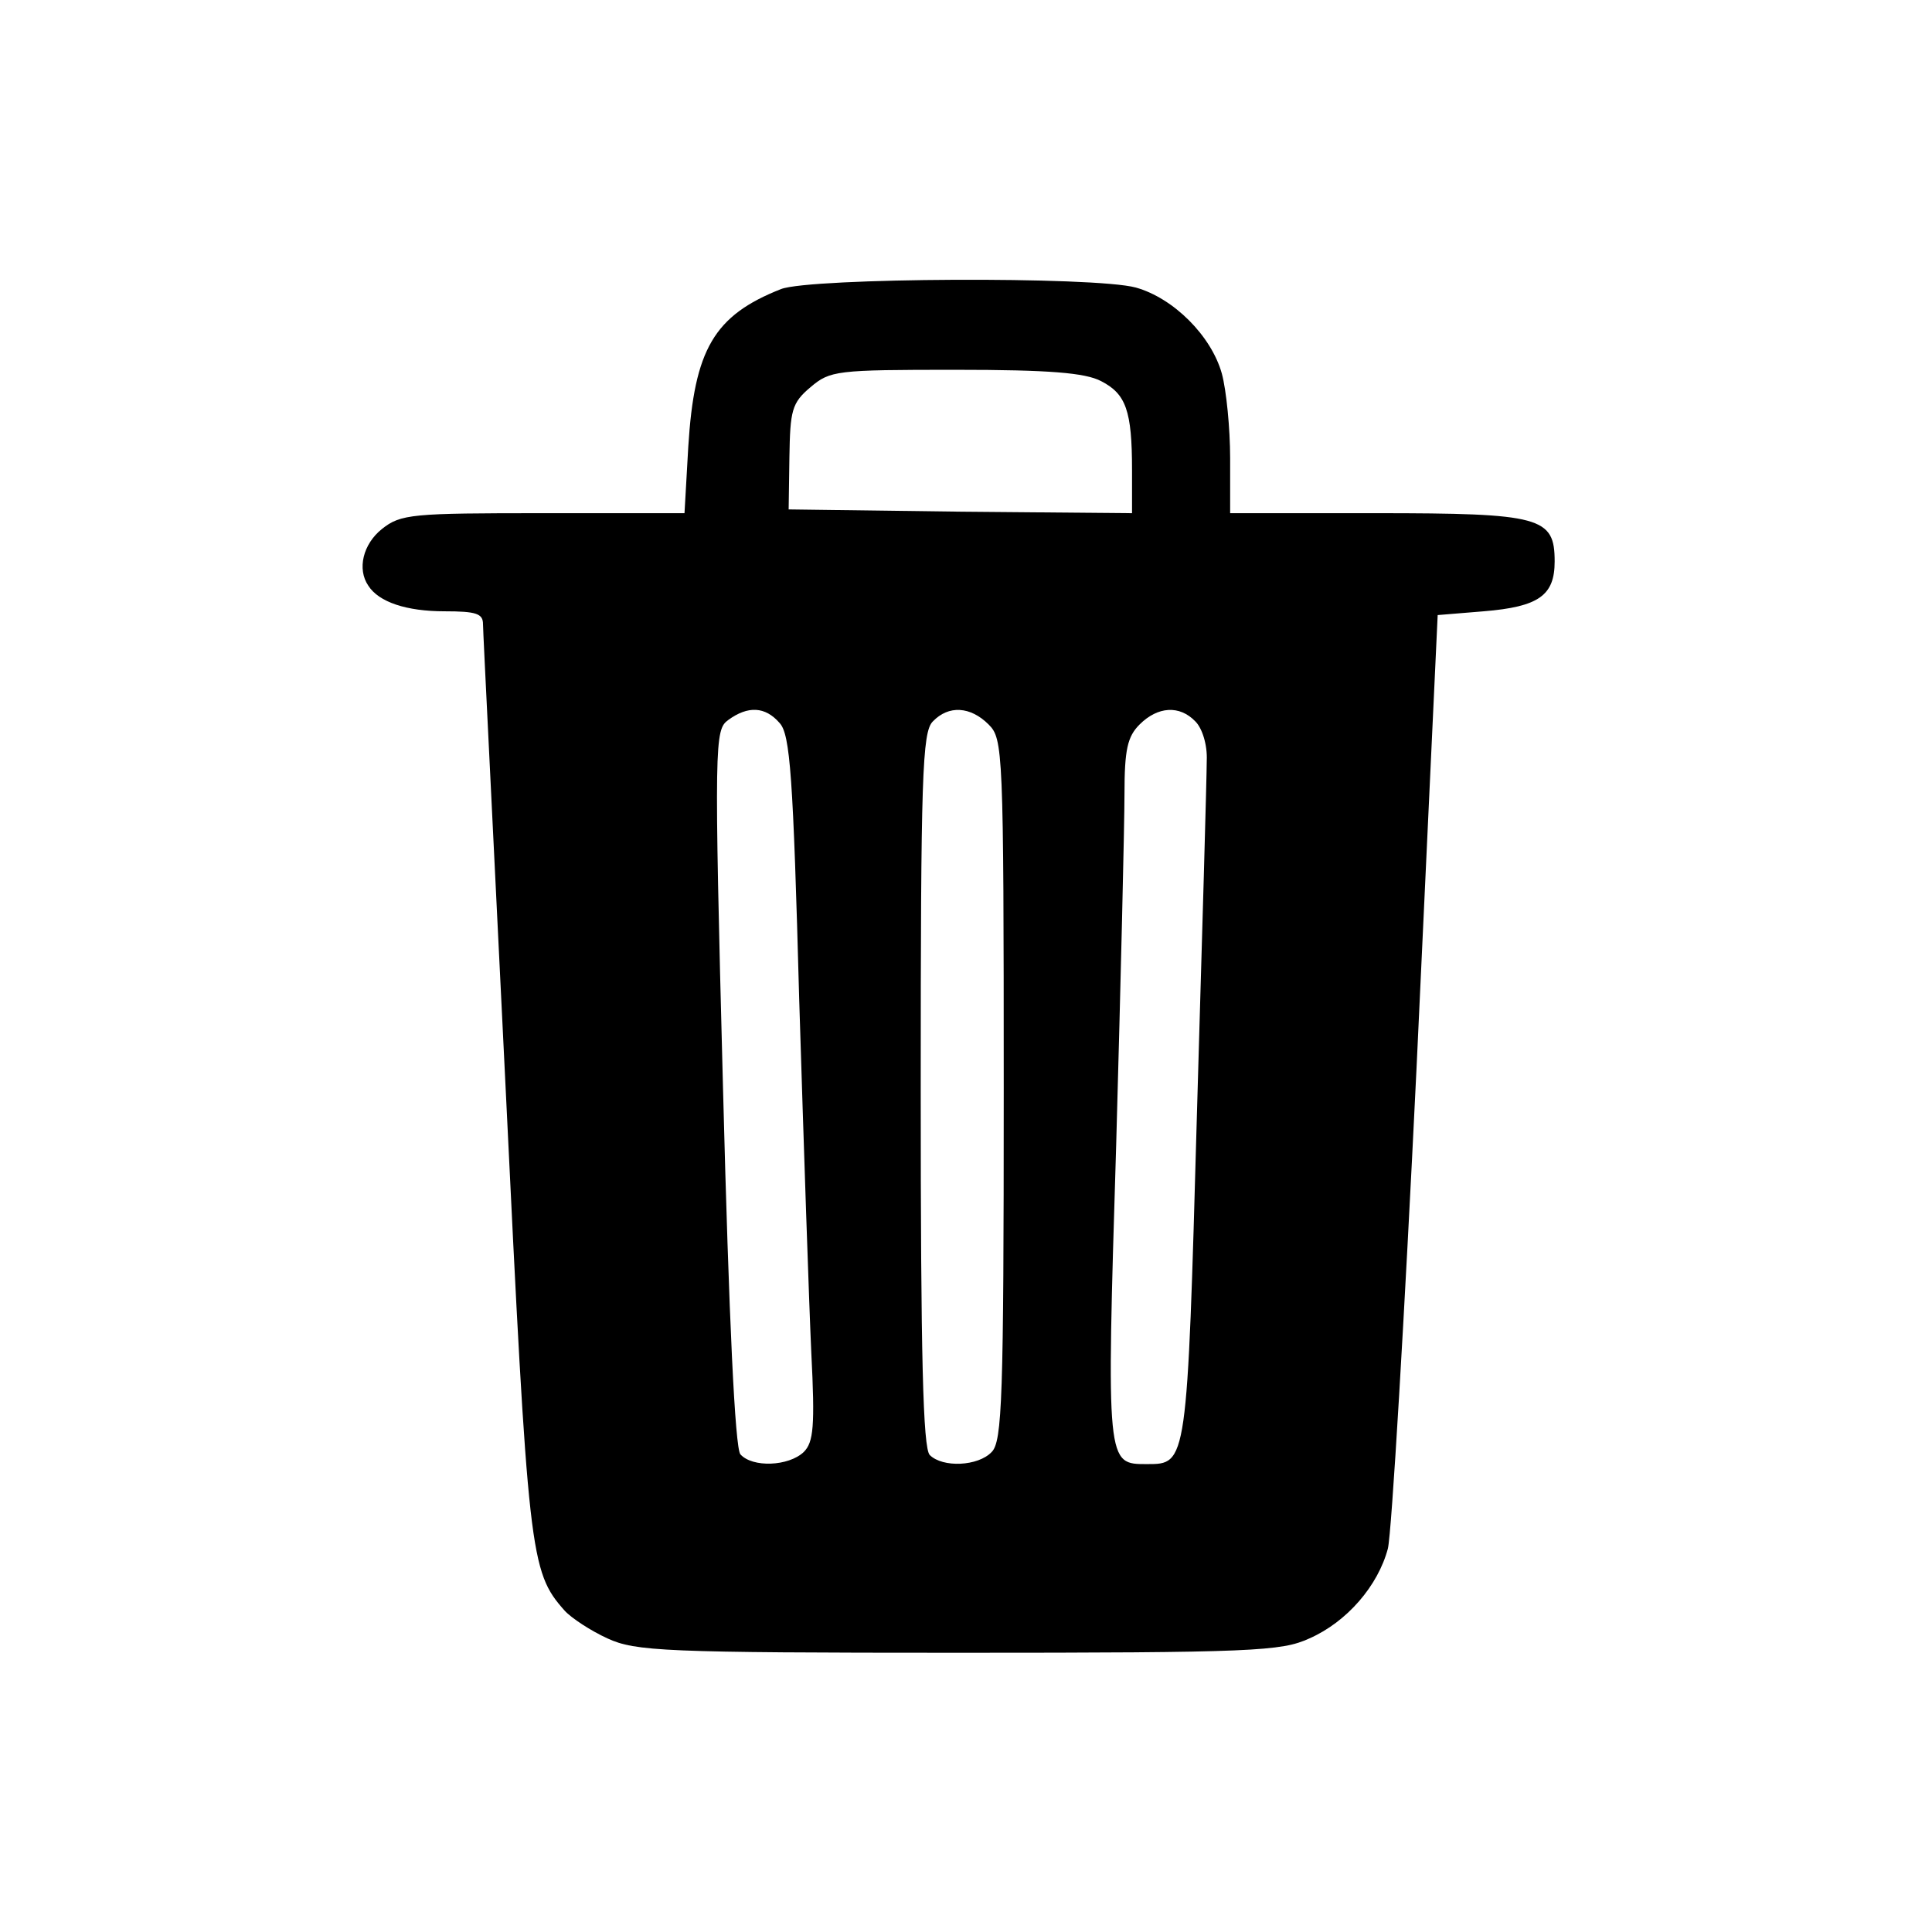
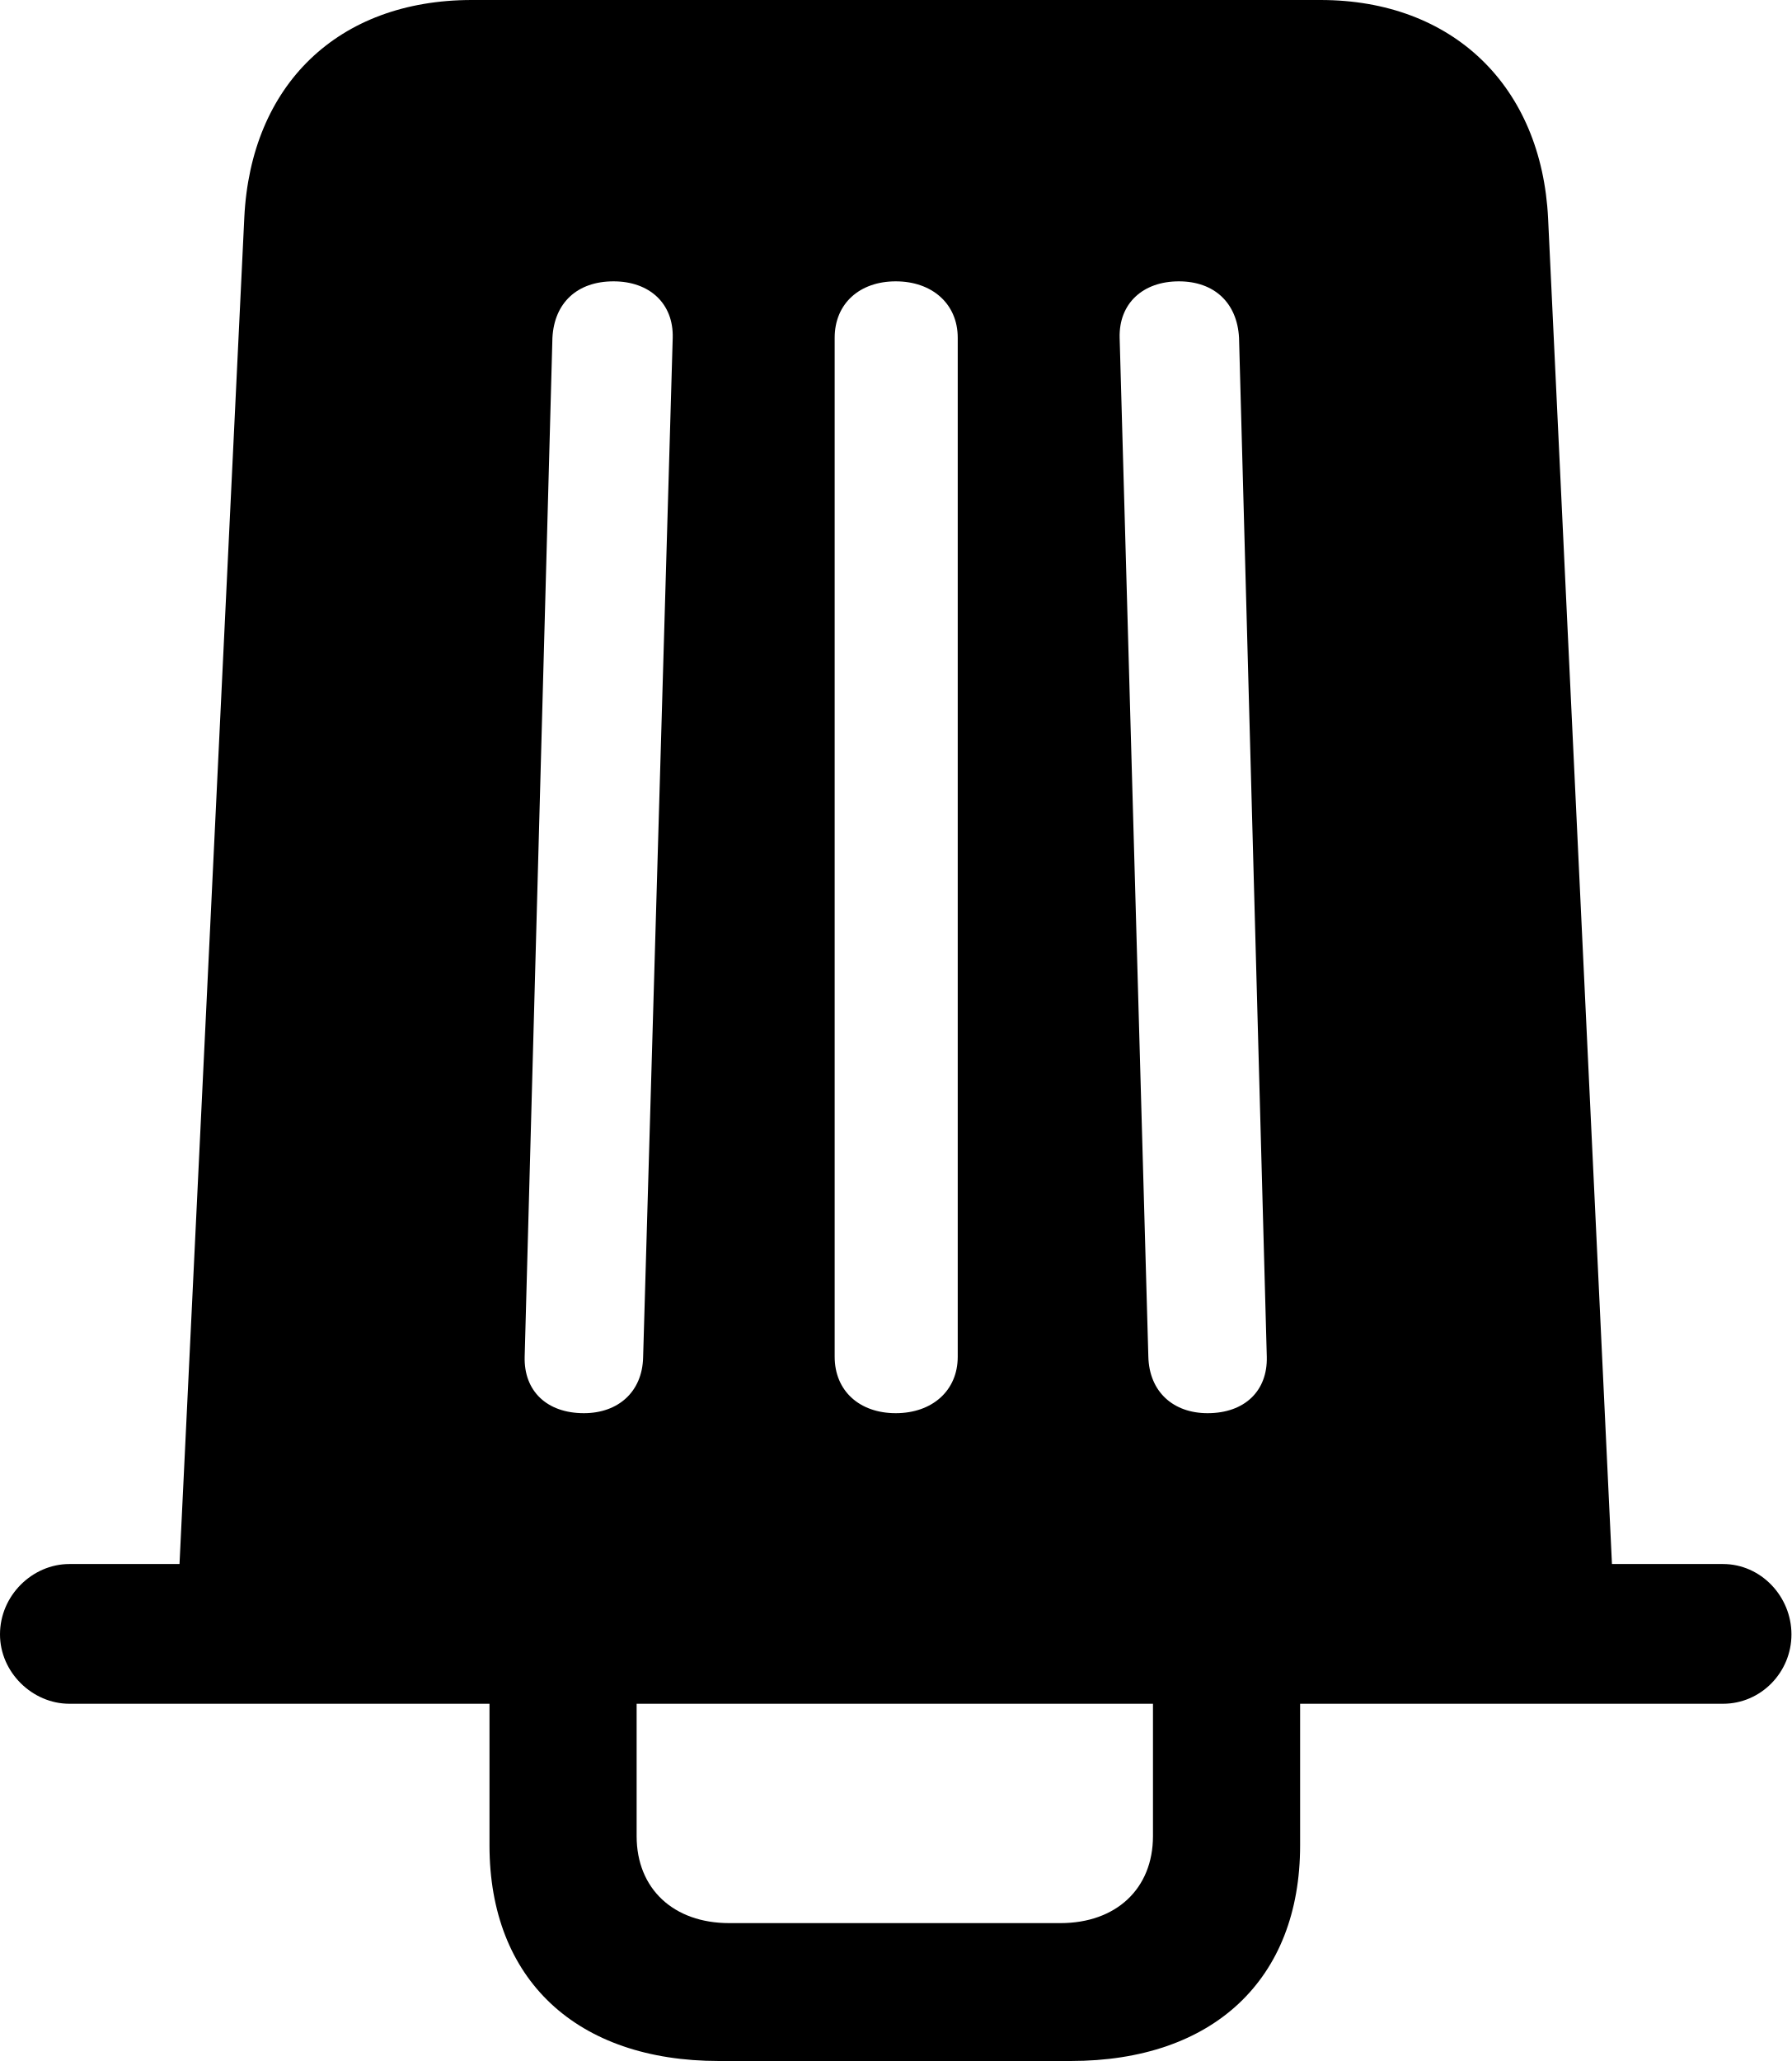
- <svg xmlns="http://www.w3.org/2000/svg" viewBox="0 0 24 24">
-   <g transform="translate(0,24) scale(0.009375,-0.009375)">
-     <path d="M1035 2177 c-89 -35 -115 -80 -123 -209 l-5 -88 -187 0 c-174 0 -189 -1 -214 -21 -25 -20 -33 -53 -18 -75 14 -22 51 -34 101 -34 42 0 51 -3 51 -17 0 -10 14 -286 30 -615 30 -620 32 -640 78 -692 9 -10 35 -27 57 -37 37 -17 74 -19 465 -19 391 0 428 2 465 19 50 22 91 70 104 119 5 20 22 307 38 637 l28 600 61 5 c73 6 94 21 94 66 0 59 -18 64 -237 64 l-193 0 0 73 c0 39 -5 90 -11 112 -14 50 -64 100 -114 114 -55 15 -431 13 -470 -2z m424 -122 c33 -17 41 -39 41 -118 l0 -57 -227 2 -228 3 1 69 c1 62 3 72 28 93 26 22 34 23 192 23 125 0 172 -4 193 -15z m-426 -453 c14 -15 18 -70 26 -367 6 -193 13 -402 16 -467 5 -98 3 -119 -10 -132 -20 -19 -68 -21 -84 -3 -7 9 -15 174 -23 486 -12 460 -11 474 7 487 26 19 49 18 68 -4z m277 -2 c19 -19 20 -33 20 -484 0 -409 -2 -466 -16 -480 -18 -19 -65 -21 -82 -4 -9 9 -12 130 -12 484 0 416 2 474 16 488 21 22 50 20 74 -4z m274 4 c9 -9 16 -31 15 -52 0 -20 -6 -231 -13 -468 -13 -465 -13 -464 -66 -464 -54 0 -54 -3 -41 423 6 215 11 425 11 465 0 59 4 76 20 92 24 24 53 26 74 4z" fill="black" />
-   </g>
+ <svg xmlns="http://www.w3.org/2000/svg" viewBox="0 0 45.375 52.195">
+   <path d="M15.539 7.125 C14.625 7.125 14.039 7.664 13.992 8.555 L13.289 34.359 C13.266 35.227 13.851 35.789 14.789 35.789 C15.656 35.789 16.266 35.25 16.289 34.383 L17.039 8.555 C17.062 7.688 16.453 7.125 15.539 7.125 Z M22.688 7.125 C21.773 7.125 21.141 7.688 21.141 8.555 L21.141 34.359 C21.141 35.227 21.773 35.789 22.688 35.789 C23.602 35.789 24.258 35.227 24.258 34.359 L24.258 8.555 C24.258 7.688 23.602 7.125 22.688 7.125 Z M29.859 7.125 C28.945 7.125 28.336 7.688 28.359 8.555 L29.086 34.359 C29.109 35.25 29.719 35.789 30.586 35.789 C31.523 35.789 32.109 35.227 32.086 34.359 L31.383 8.555 C31.336 7.664 30.75 7.125 29.859 7.125 Z M12.398 41.484 L16.125 41.484 L16.125 46.5 C16.125 47.836 17.062 48.703 18.469 48.703 L26.859 48.703 C28.266 48.703 29.203 47.836 29.203 46.5 L29.203 41.484 L32.93 41.484 L32.93 46.734 C32.93 50.133 30.727 52.195 27.117 52.195 L18.211 52.195 C14.601 52.195 12.398 50.133 12.398 46.734 Z M1.758 39.609 L43.641 39.609 C44.602 39.609 45.375 40.43 45.375 41.391 C45.375 42.352 44.602 43.148 43.641 43.148 L1.758 43.148 C0.82 43.148 0 42.352 0 41.391 C0 40.406 0.82 39.609 1.758 39.609 Z M11.953 0 L33.445 0 C36.797 0 39.047 2.18 39.211 5.531 L40.852 40.102 L4.523 40.102 L6.188 5.508 C6.352 2.156 8.555 0 11.953 0 Z" fill="black" />
</svg>
